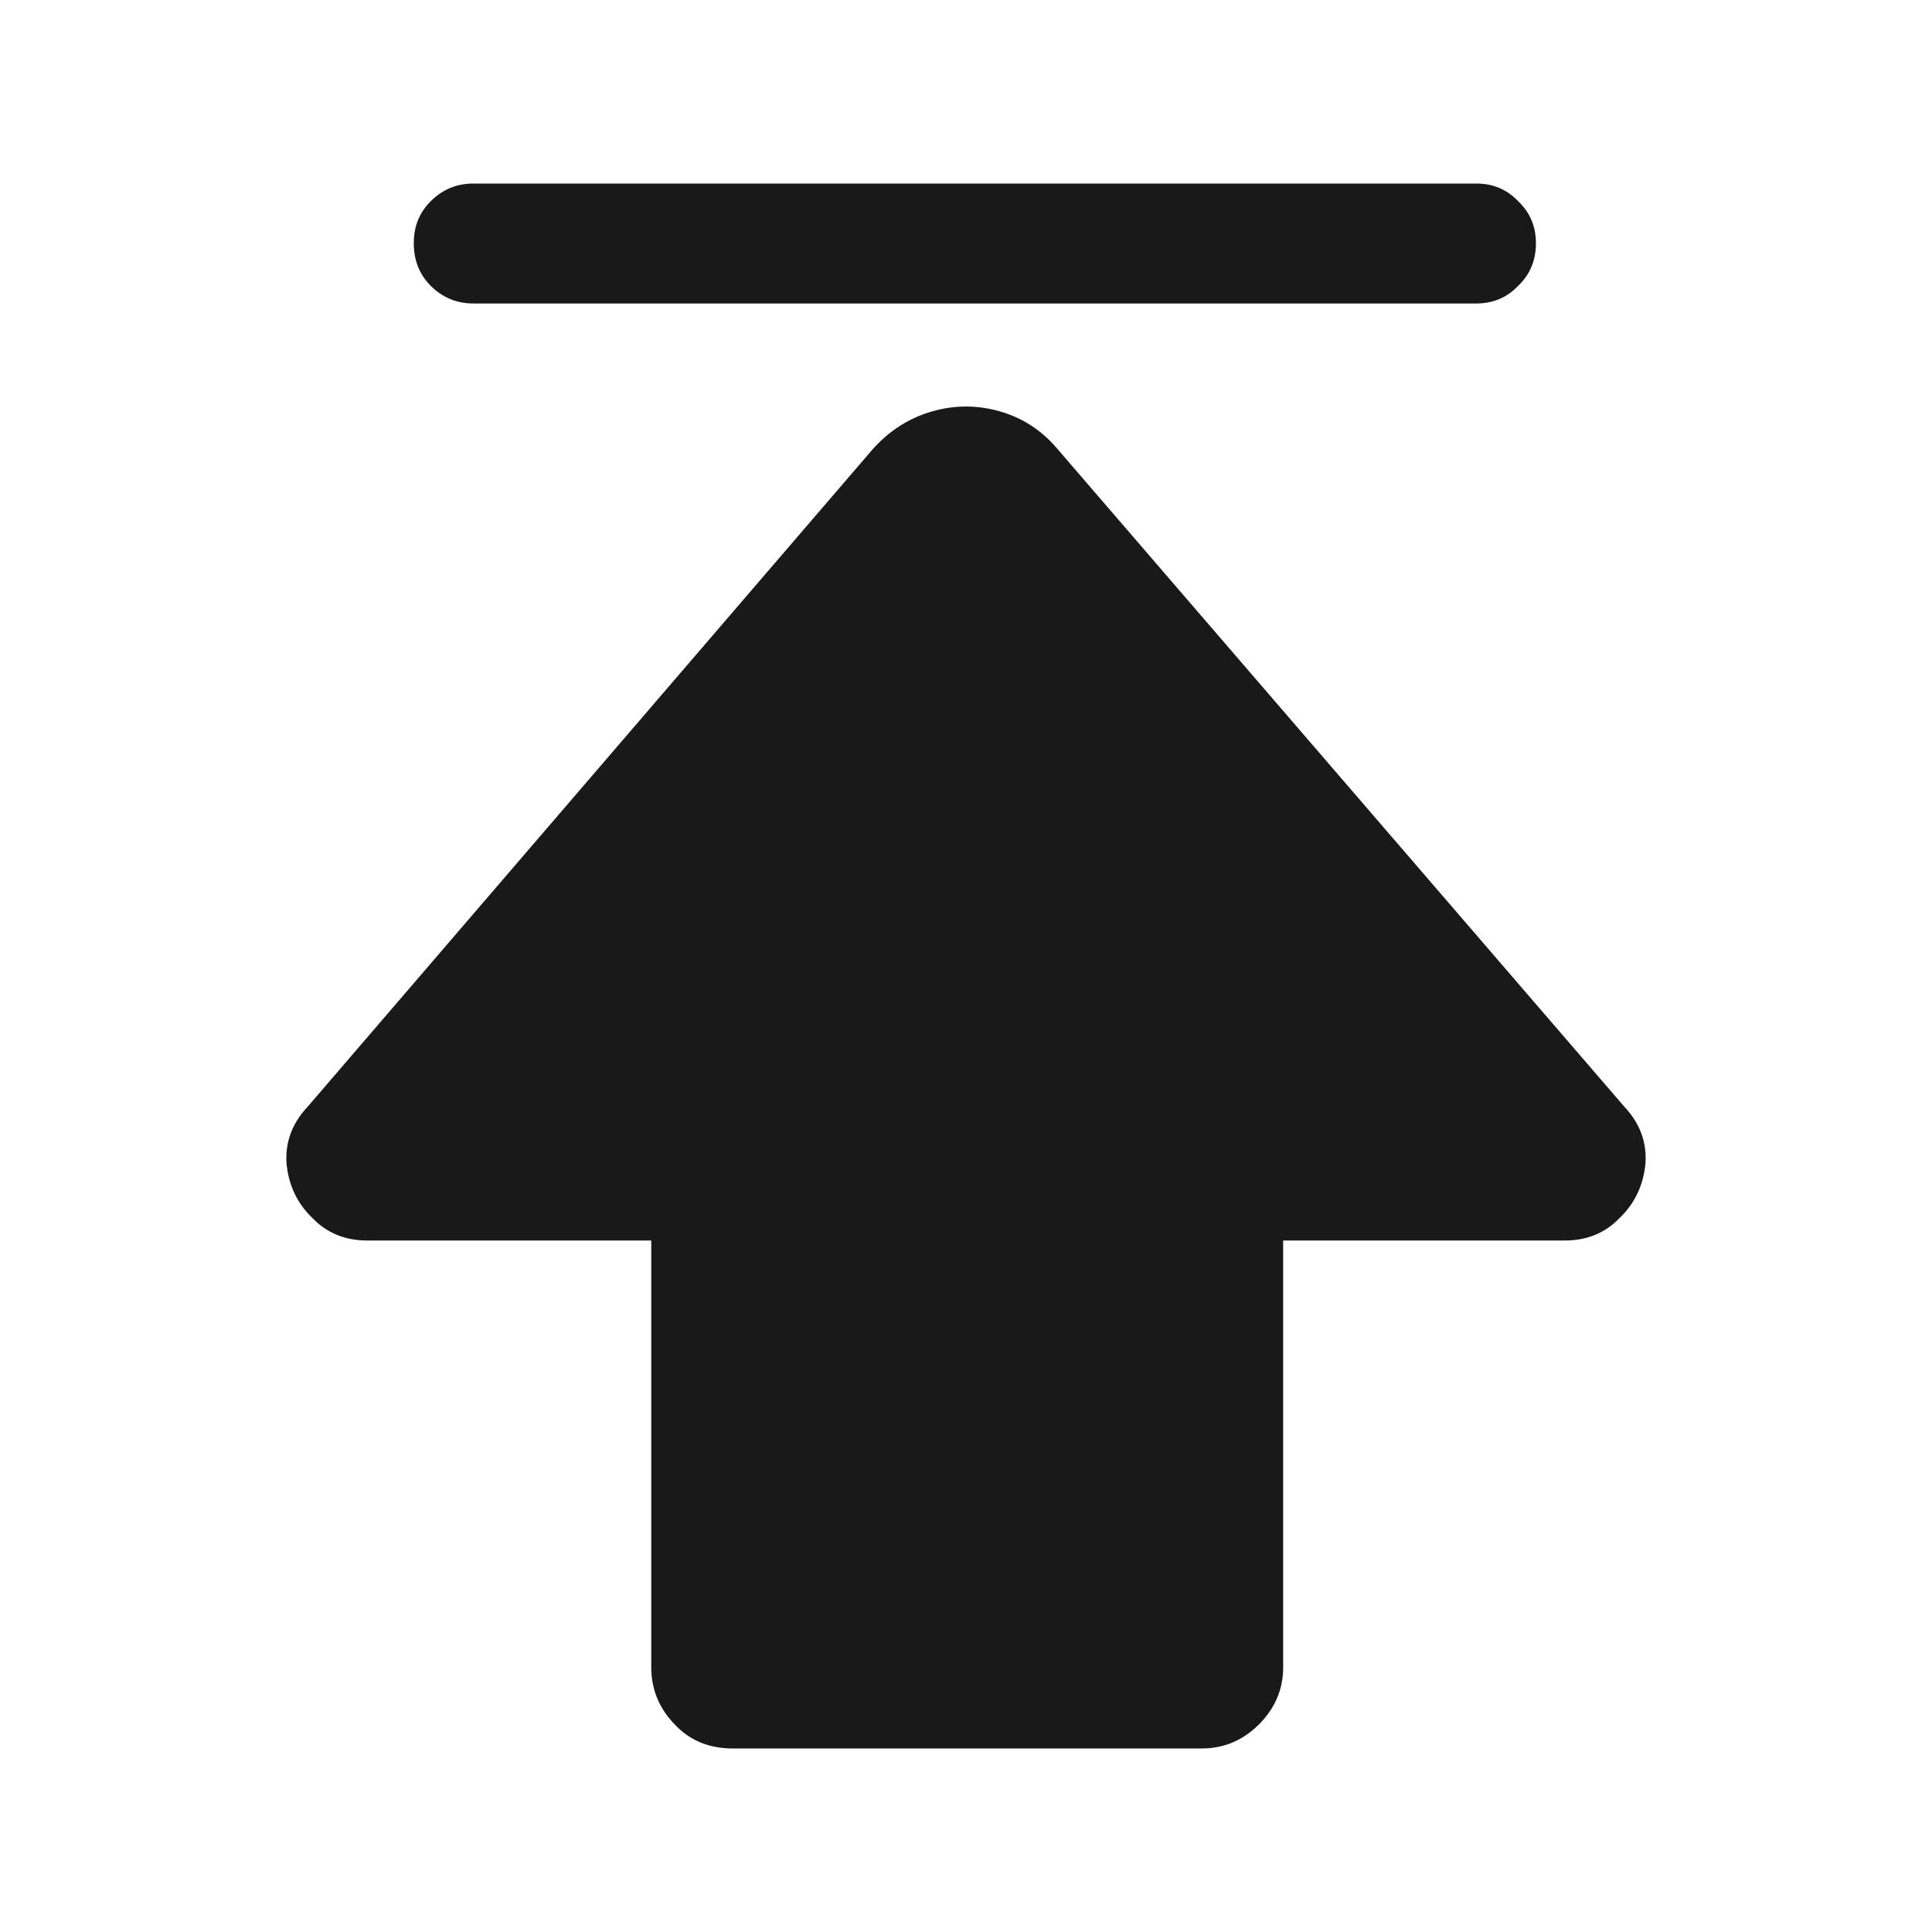
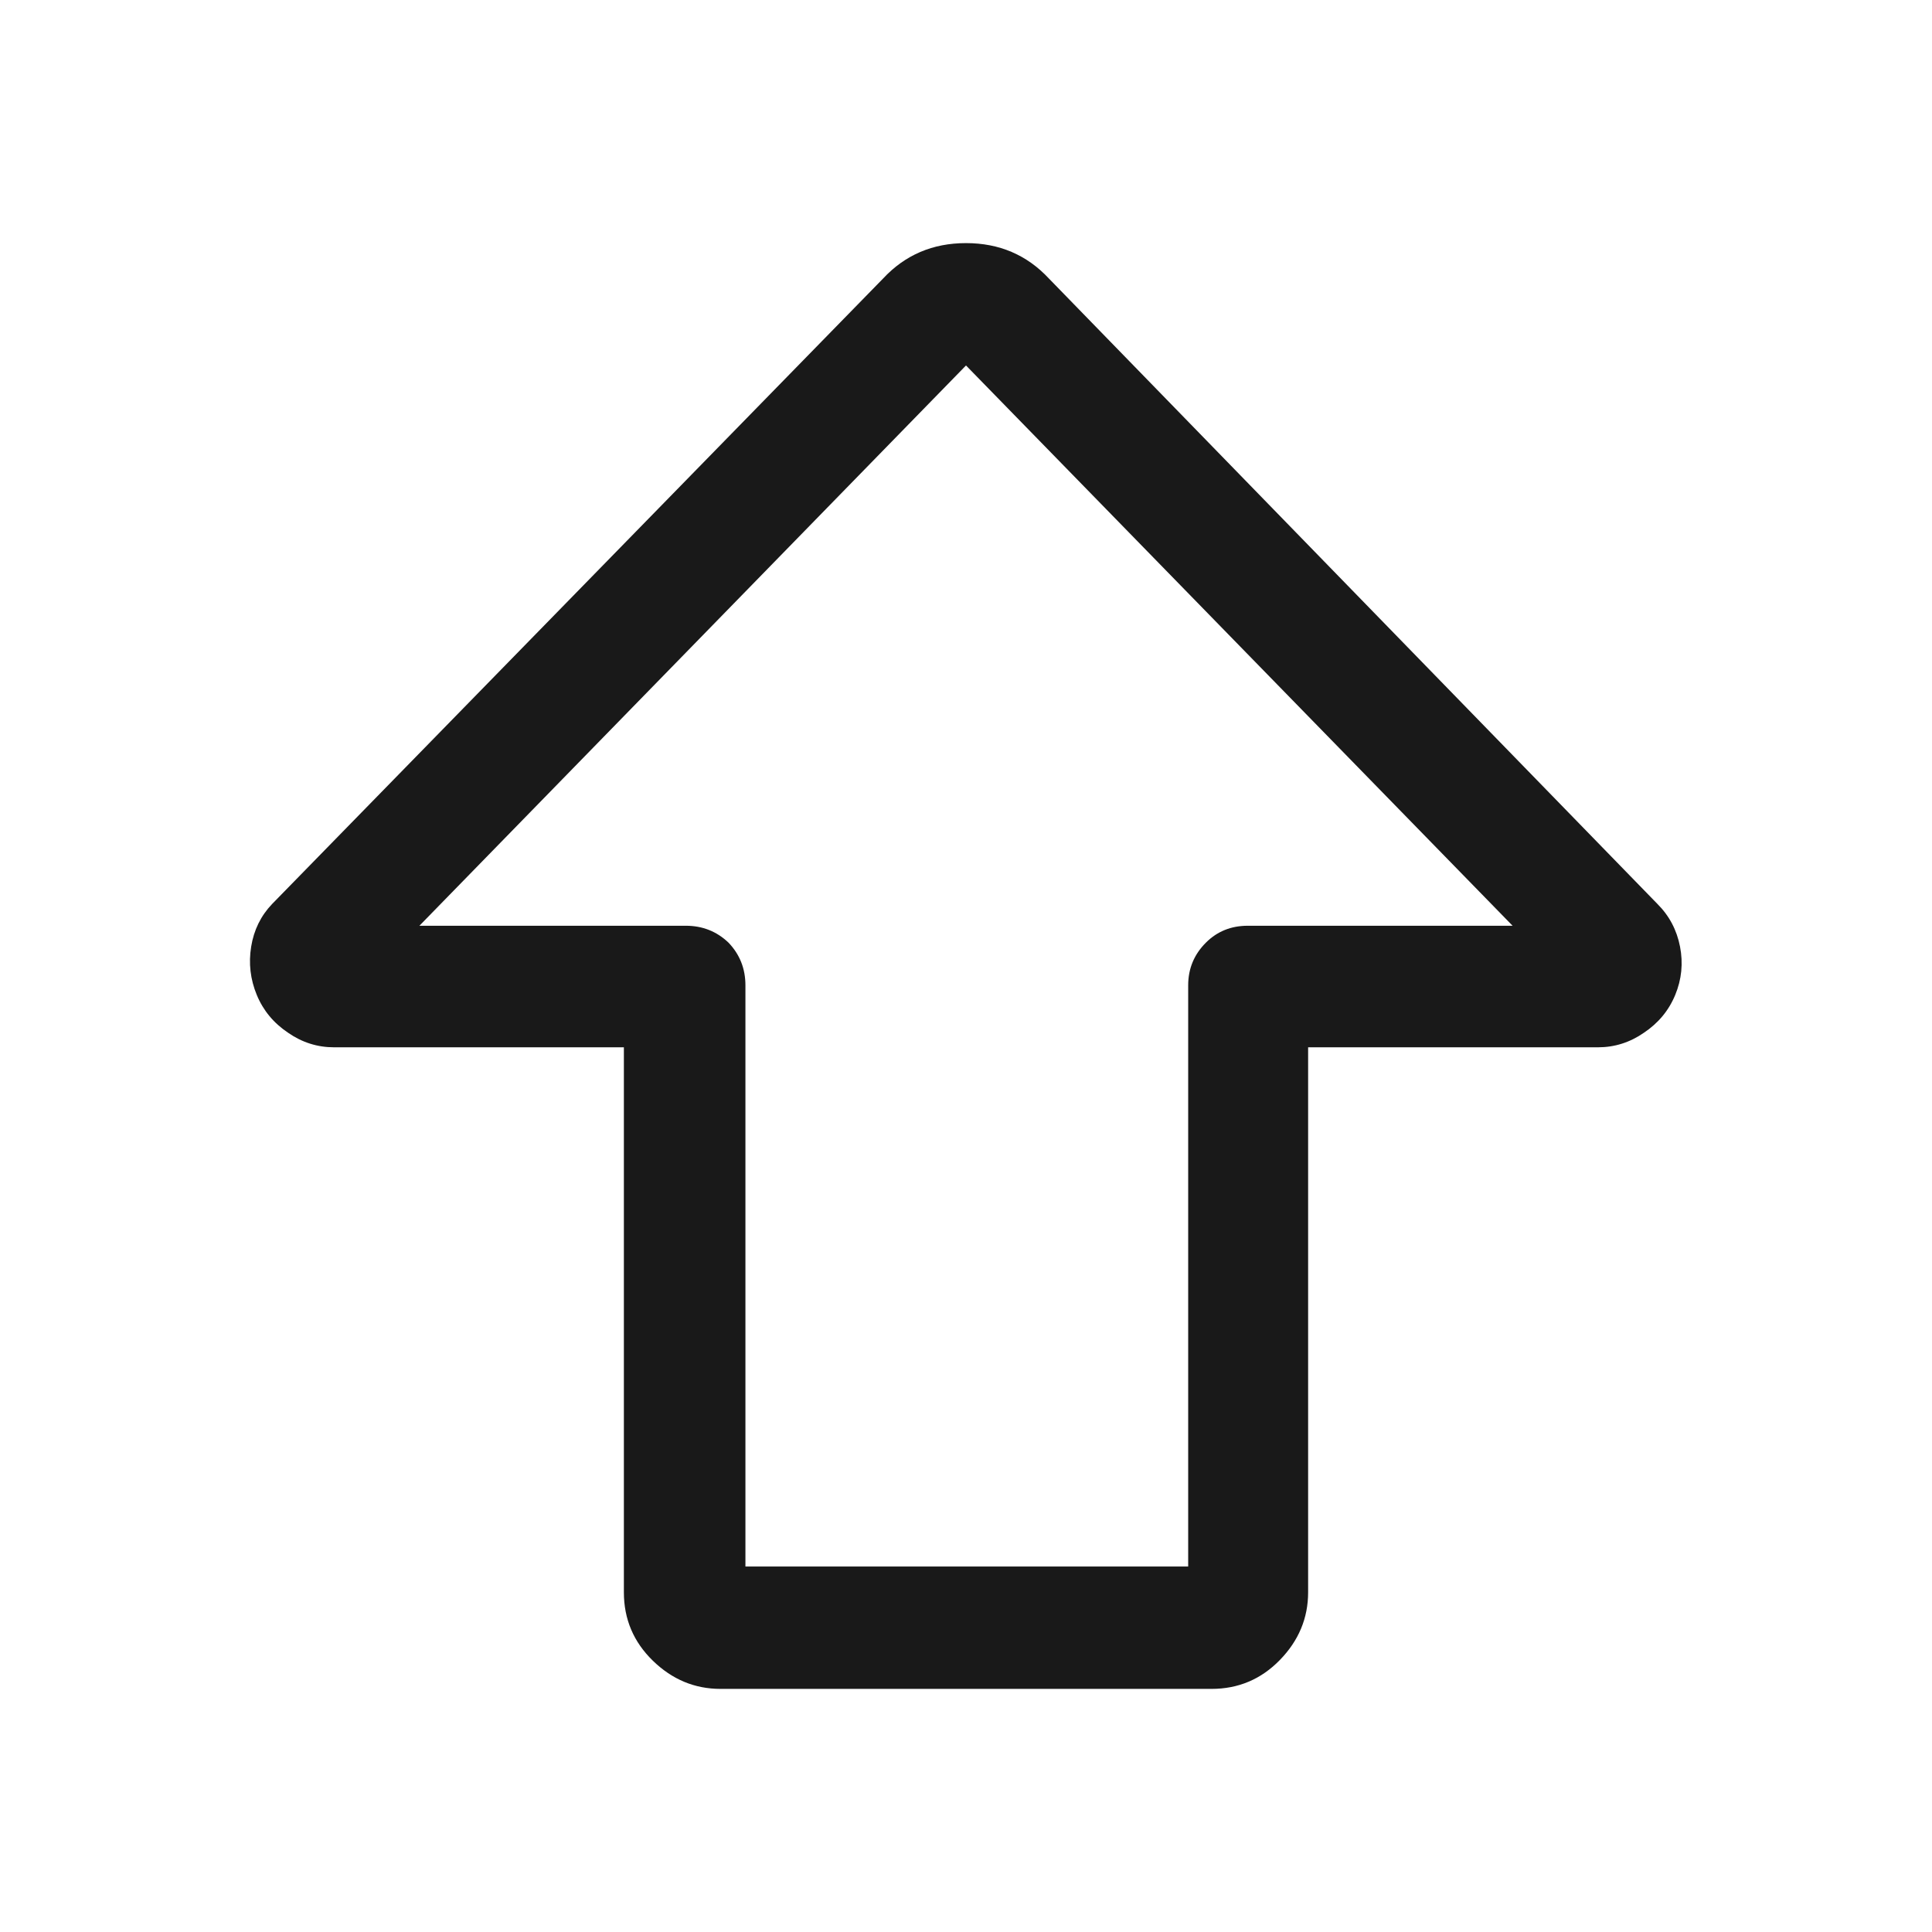
<svg xmlns="http://www.w3.org/2000/svg" width="24" height="24">
  <rect width="24" height="24" opacity="0" />
  <g>
-     <path d="M3.82 13.75Q3.53 14.06 3.56 14.46Q3.6 14.86 3.88 15.13Q4.15 15.41 4.56 15.41L8.09 15.41L8.09 20.71Q8.09 21.12 8.38 21.42Q8.66 21.72 9.1 21.72L14.93 21.72Q15.34 21.72 15.64 21.42Q15.94 21.12 15.94 20.71L15.94 15.41L19.44 15.41Q19.85 15.41 20.12 15.13Q20.4 14.86 20.44 14.46Q20.47 14.06 20.18 13.75L13.13 5.57Q12.84 5.23 12.42 5.11Q12 4.99 11.58 5.11Q11.16 5.23 10.85 5.57L3.82 13.75ZM18.34 3.77Q18.65 3.77 18.86 3.55Q19.08 3.34 19.08 3.02Q19.08 2.71 18.86 2.5Q18.65 2.28 18.34 2.28L5.88 2.28Q5.57 2.28 5.35 2.5Q5.14 2.71 5.14 3.02Q5.14 3.34 5.35 3.55Q5.57 3.77 5.88 3.77L18.34 3.77Z" fill="rgba(0,0,0,0.902)" />
+     <path d="M15.05 20.98Q15.55 20.98 15.9 20.62Q16.25 20.26 16.25 19.78L16.25 13.01L19.85 13.01Q20.16 13.01 20.42 12.83Q20.69 12.65 20.81 12.36Q20.93 12.07 20.87 11.76Q20.81 11.45 20.59 11.23L13.03 3.46Q12.62 3.02 12 3.02Q11.38 3.02 10.97 3.46L3.38 11.23Q3.17 11.45 3.12 11.76Q3.07 12.07 3.19 12.36Q3.31 12.65 3.58 12.83Q3.84 13.01 4.15 13.01L7.75 13.01L7.75 19.78Q7.75 20.28 8.11 20.63Q8.47 20.98 8.95 20.98L15.05 20.98ZM9.26 12.24Q9.26 11.93 9.05 11.71Q8.83 11.5 8.52 11.5L5.21 11.5L12 4.54L18.79 11.5L15.5 11.5Q15.19 11.5 14.98 11.71Q14.76 11.93 14.76 12.24L14.76 19.46L9.26 19.46L9.26 12.24Z" fill="rgba(0,0,0,0.902)" />
  </g>
</svg>
